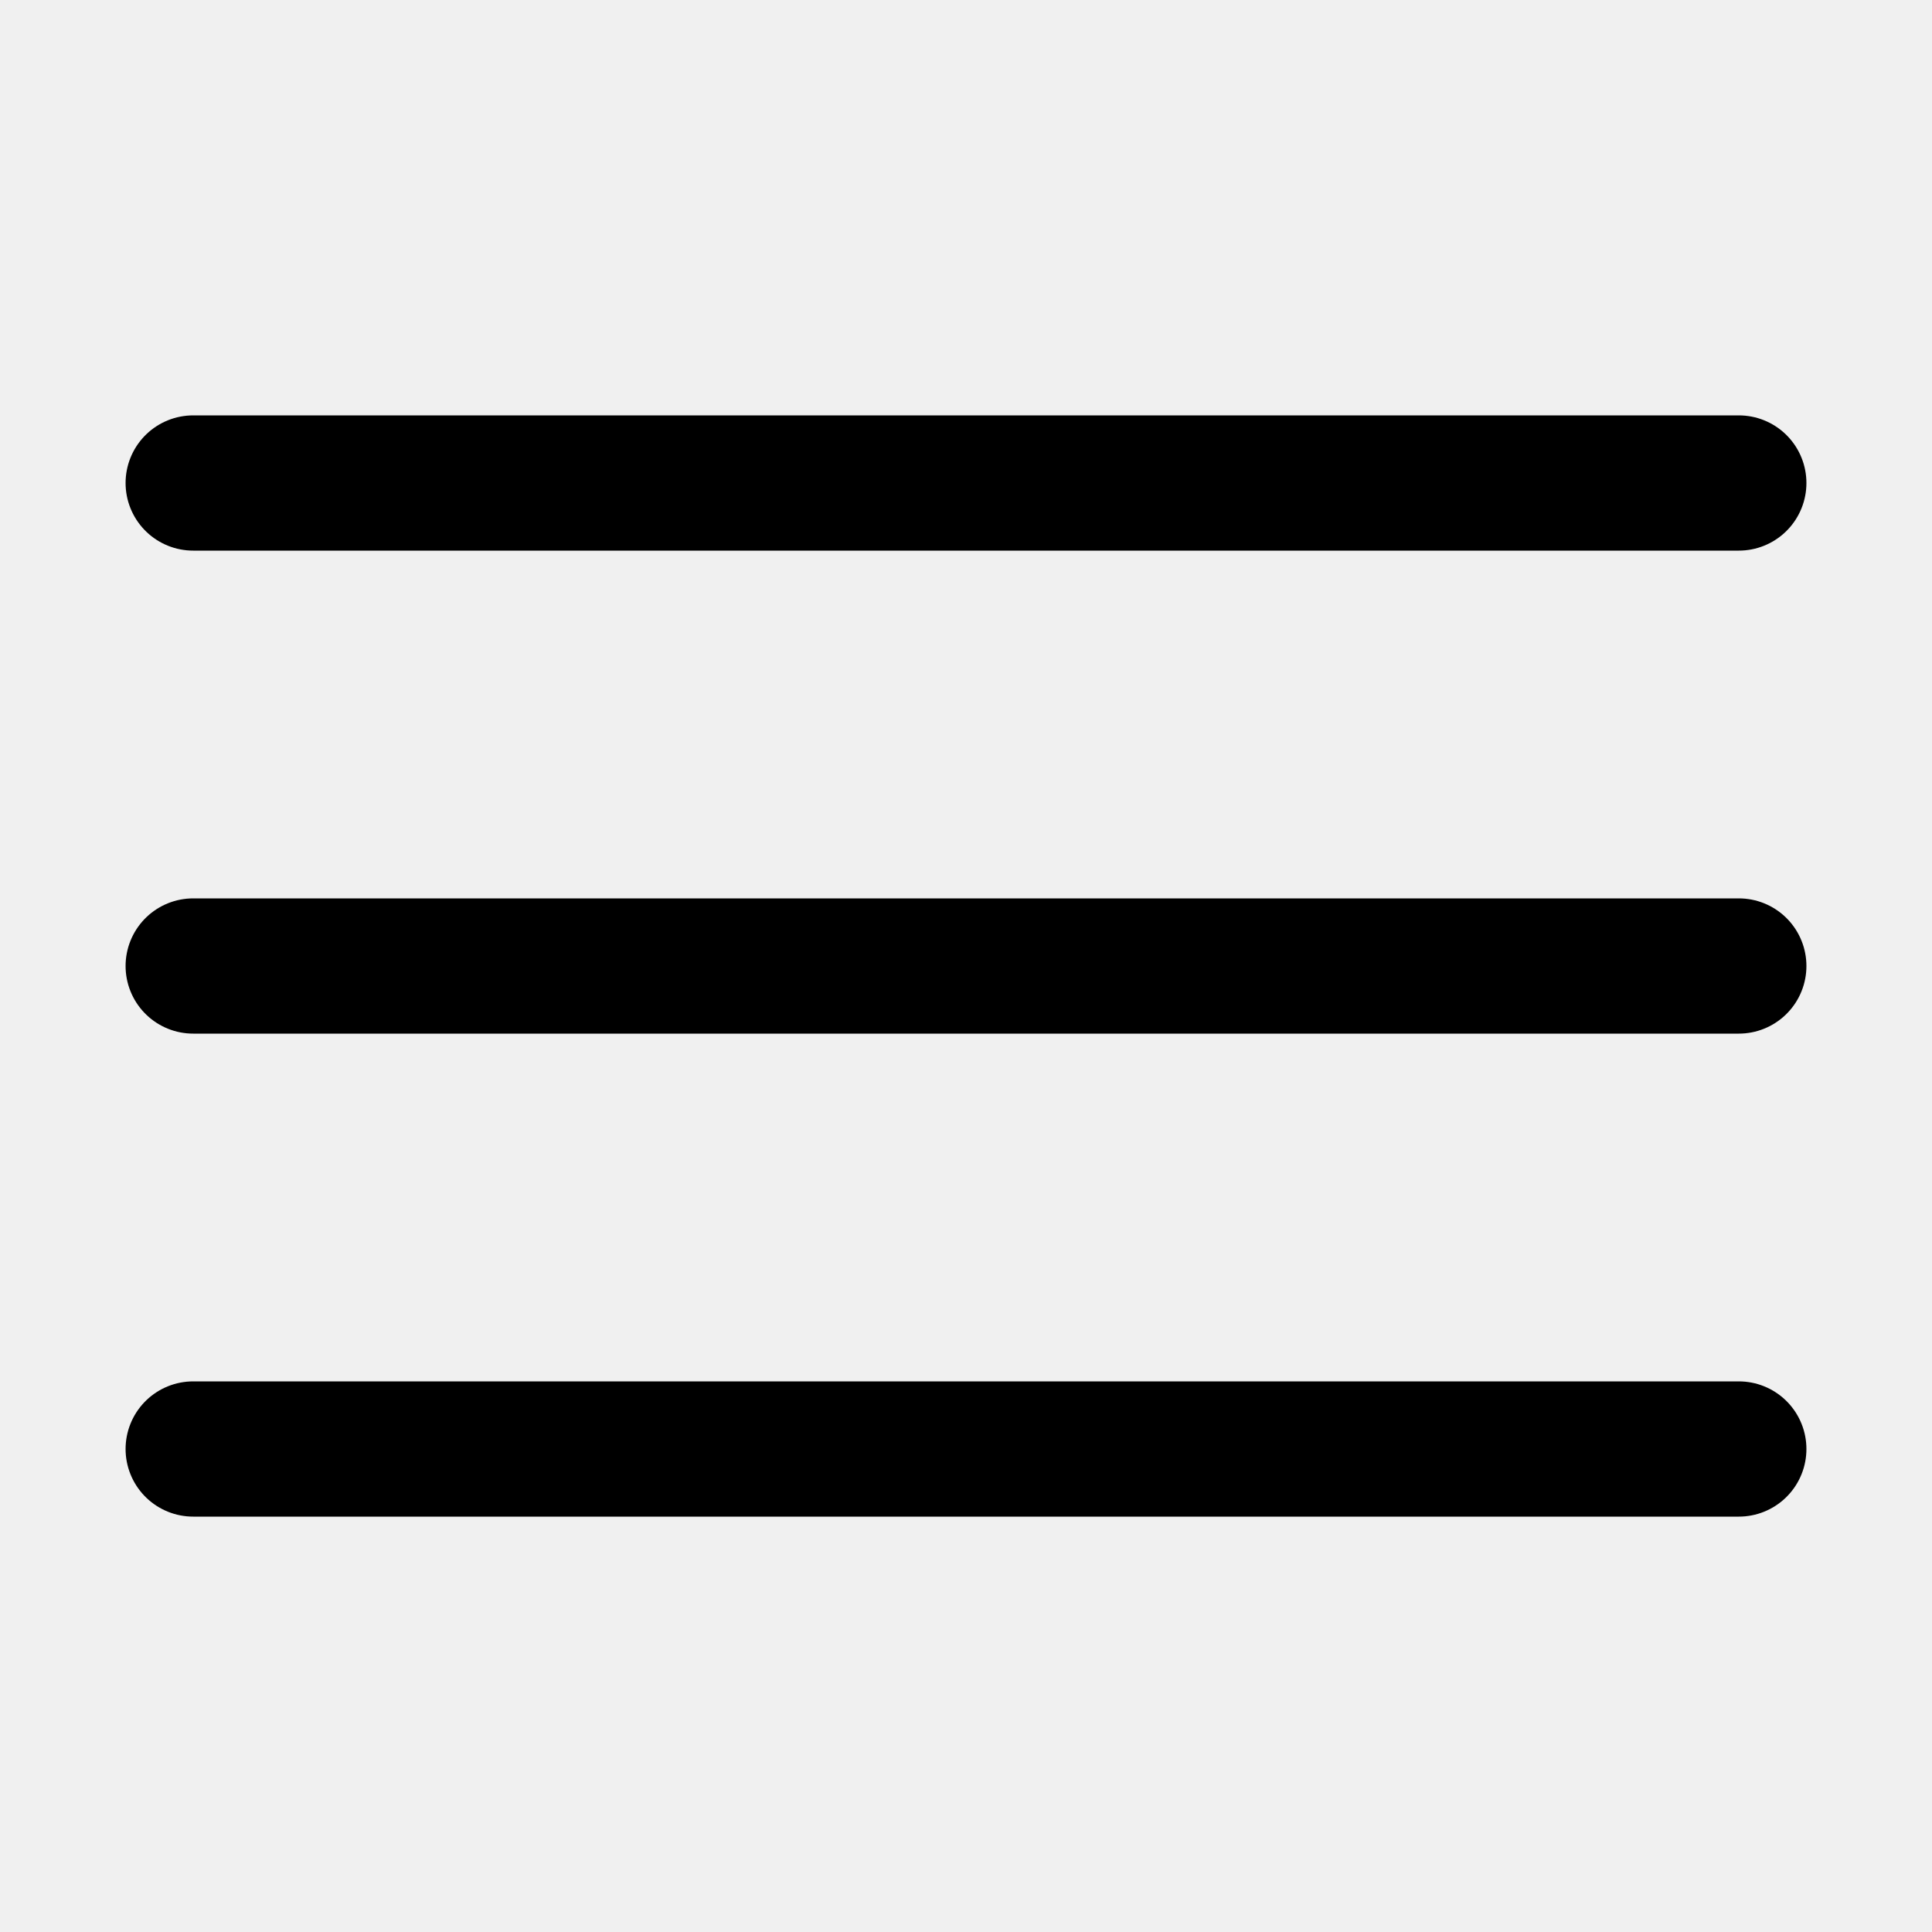
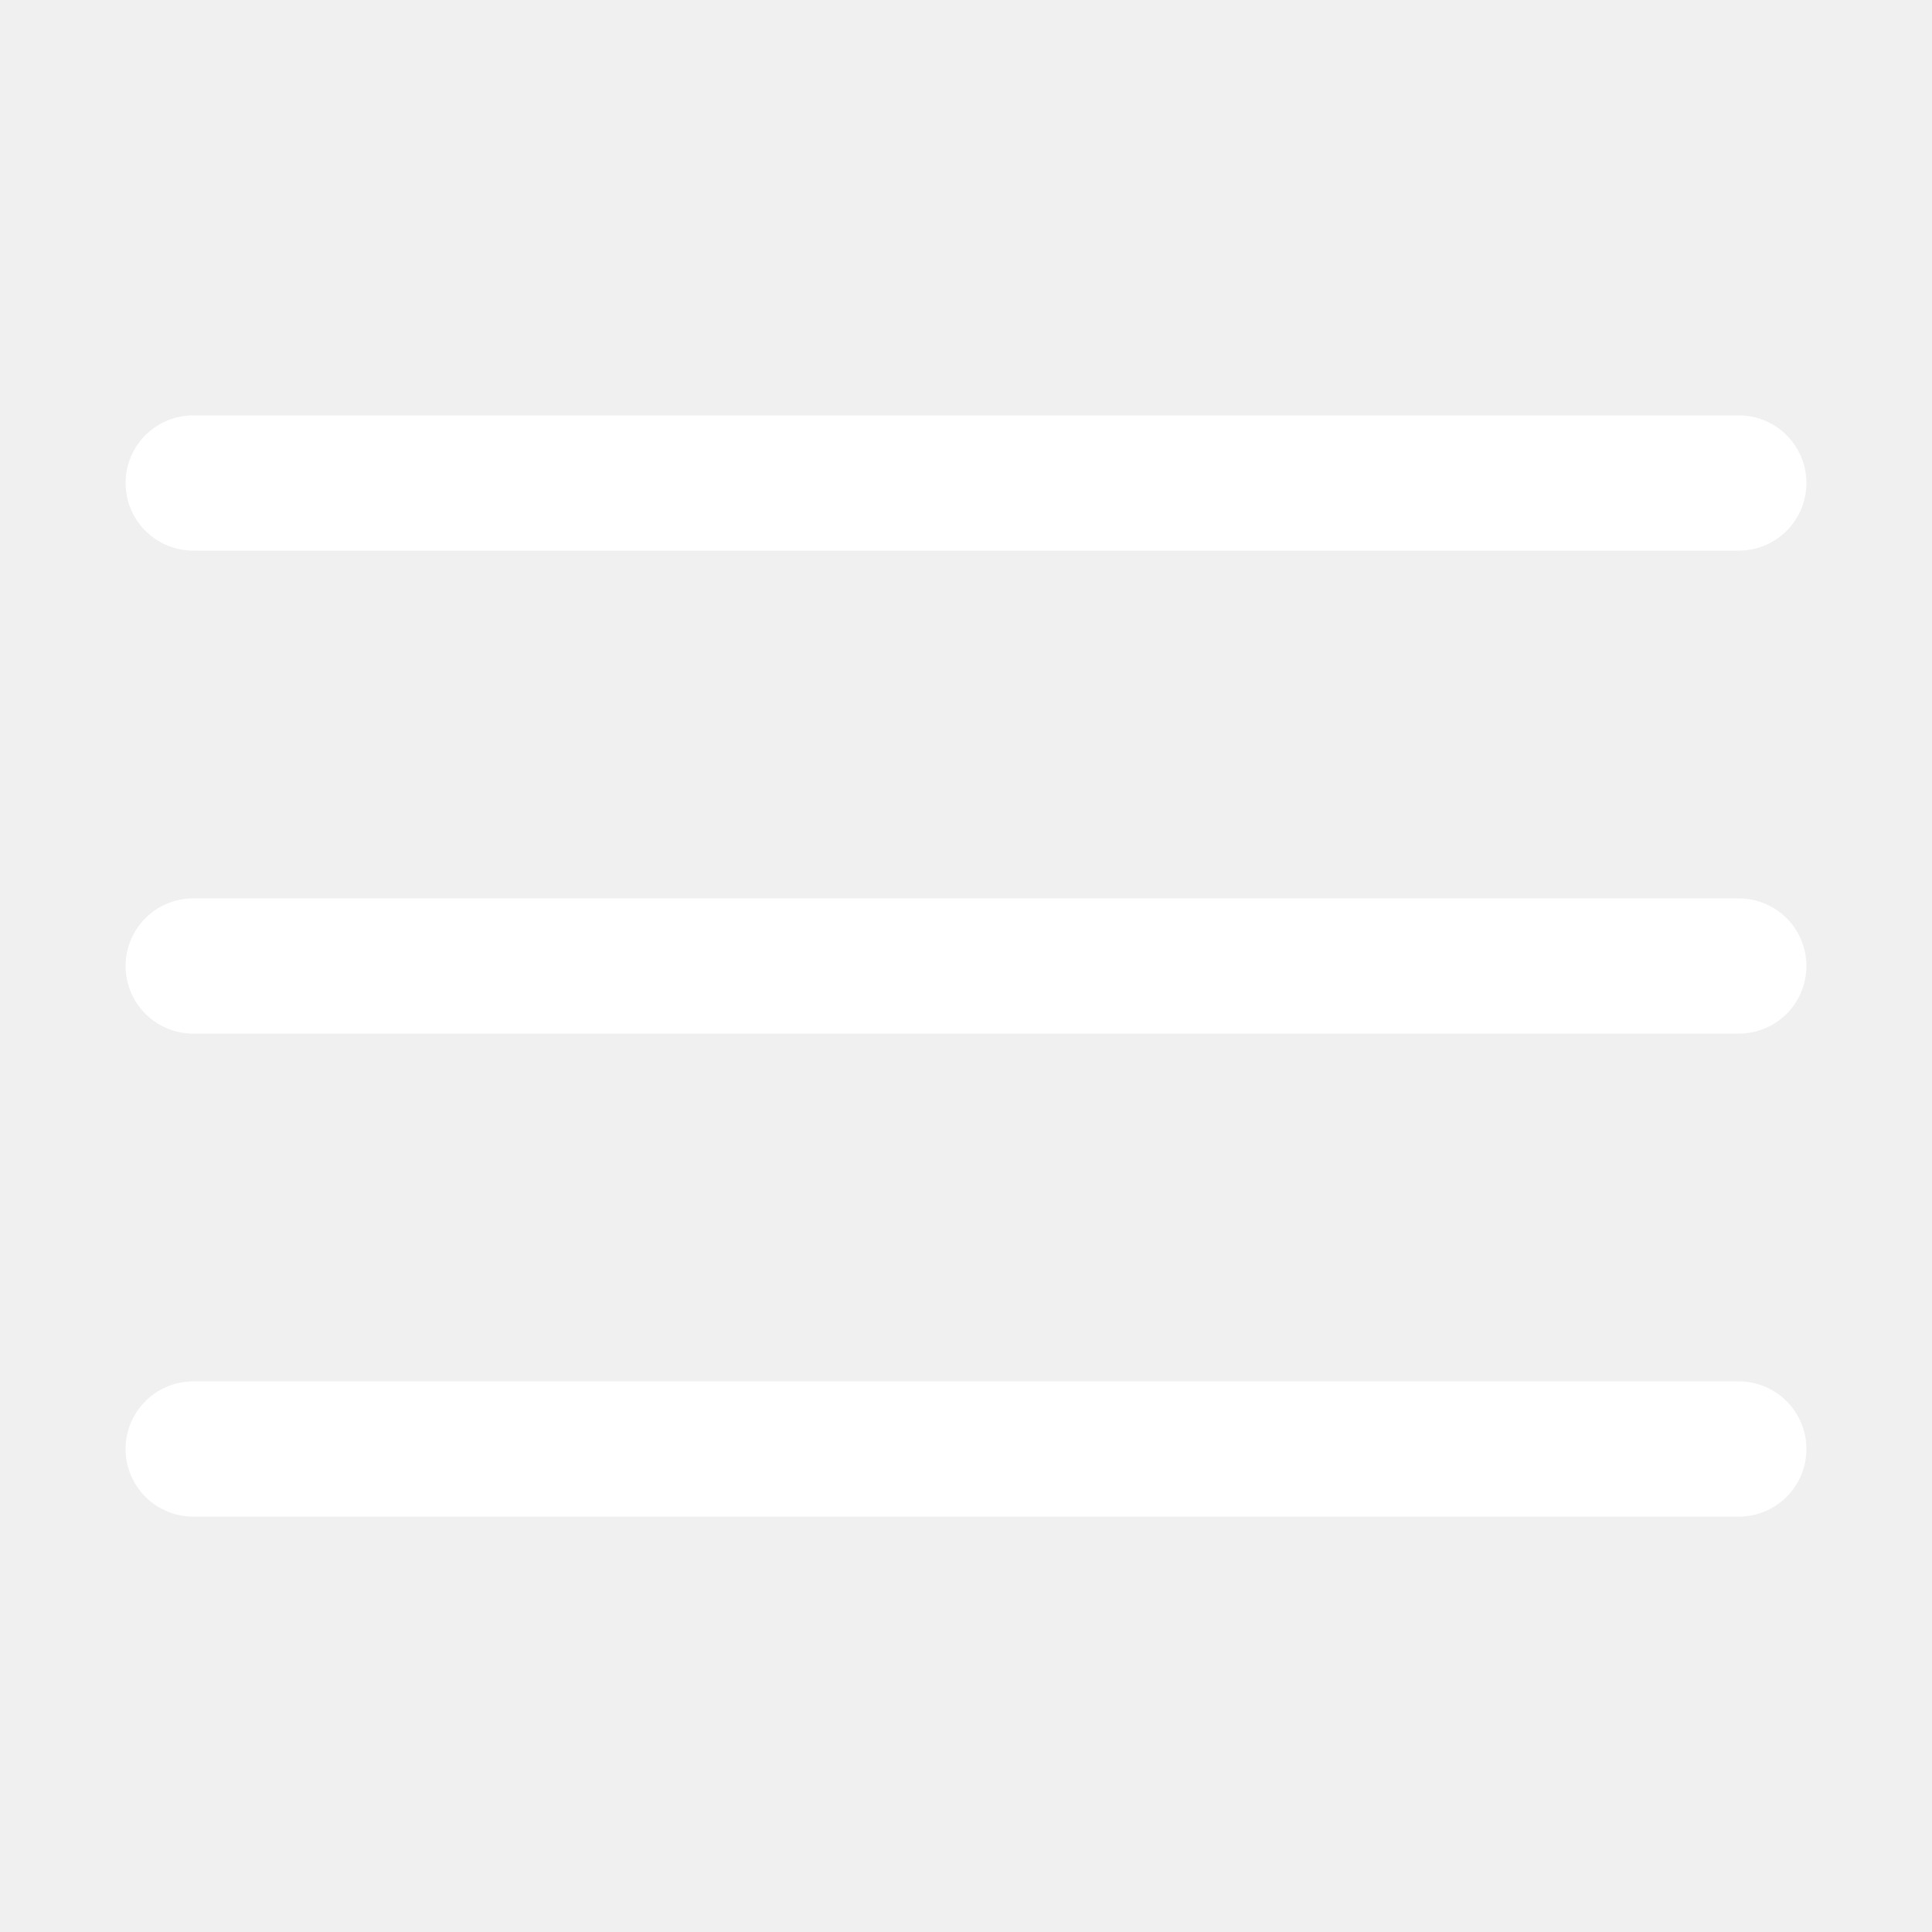
<svg xmlns="http://www.w3.org/2000/svg" width="24" height="24" viewBox="0 0 100 100">
-   <path style="fill: none; stroke: black; stroke-width: 7; stroke-linecap: round" d="M10,25 L90,25 M10,50 L90,50 M10,75 L90,75" />
+   <path style="fill: none; stroke: white; stroke-width: 7; stroke-linecap: round" d="M10,25 L90,25 M10,50 L90,50 M10,75 L90,75" />
</svg>
